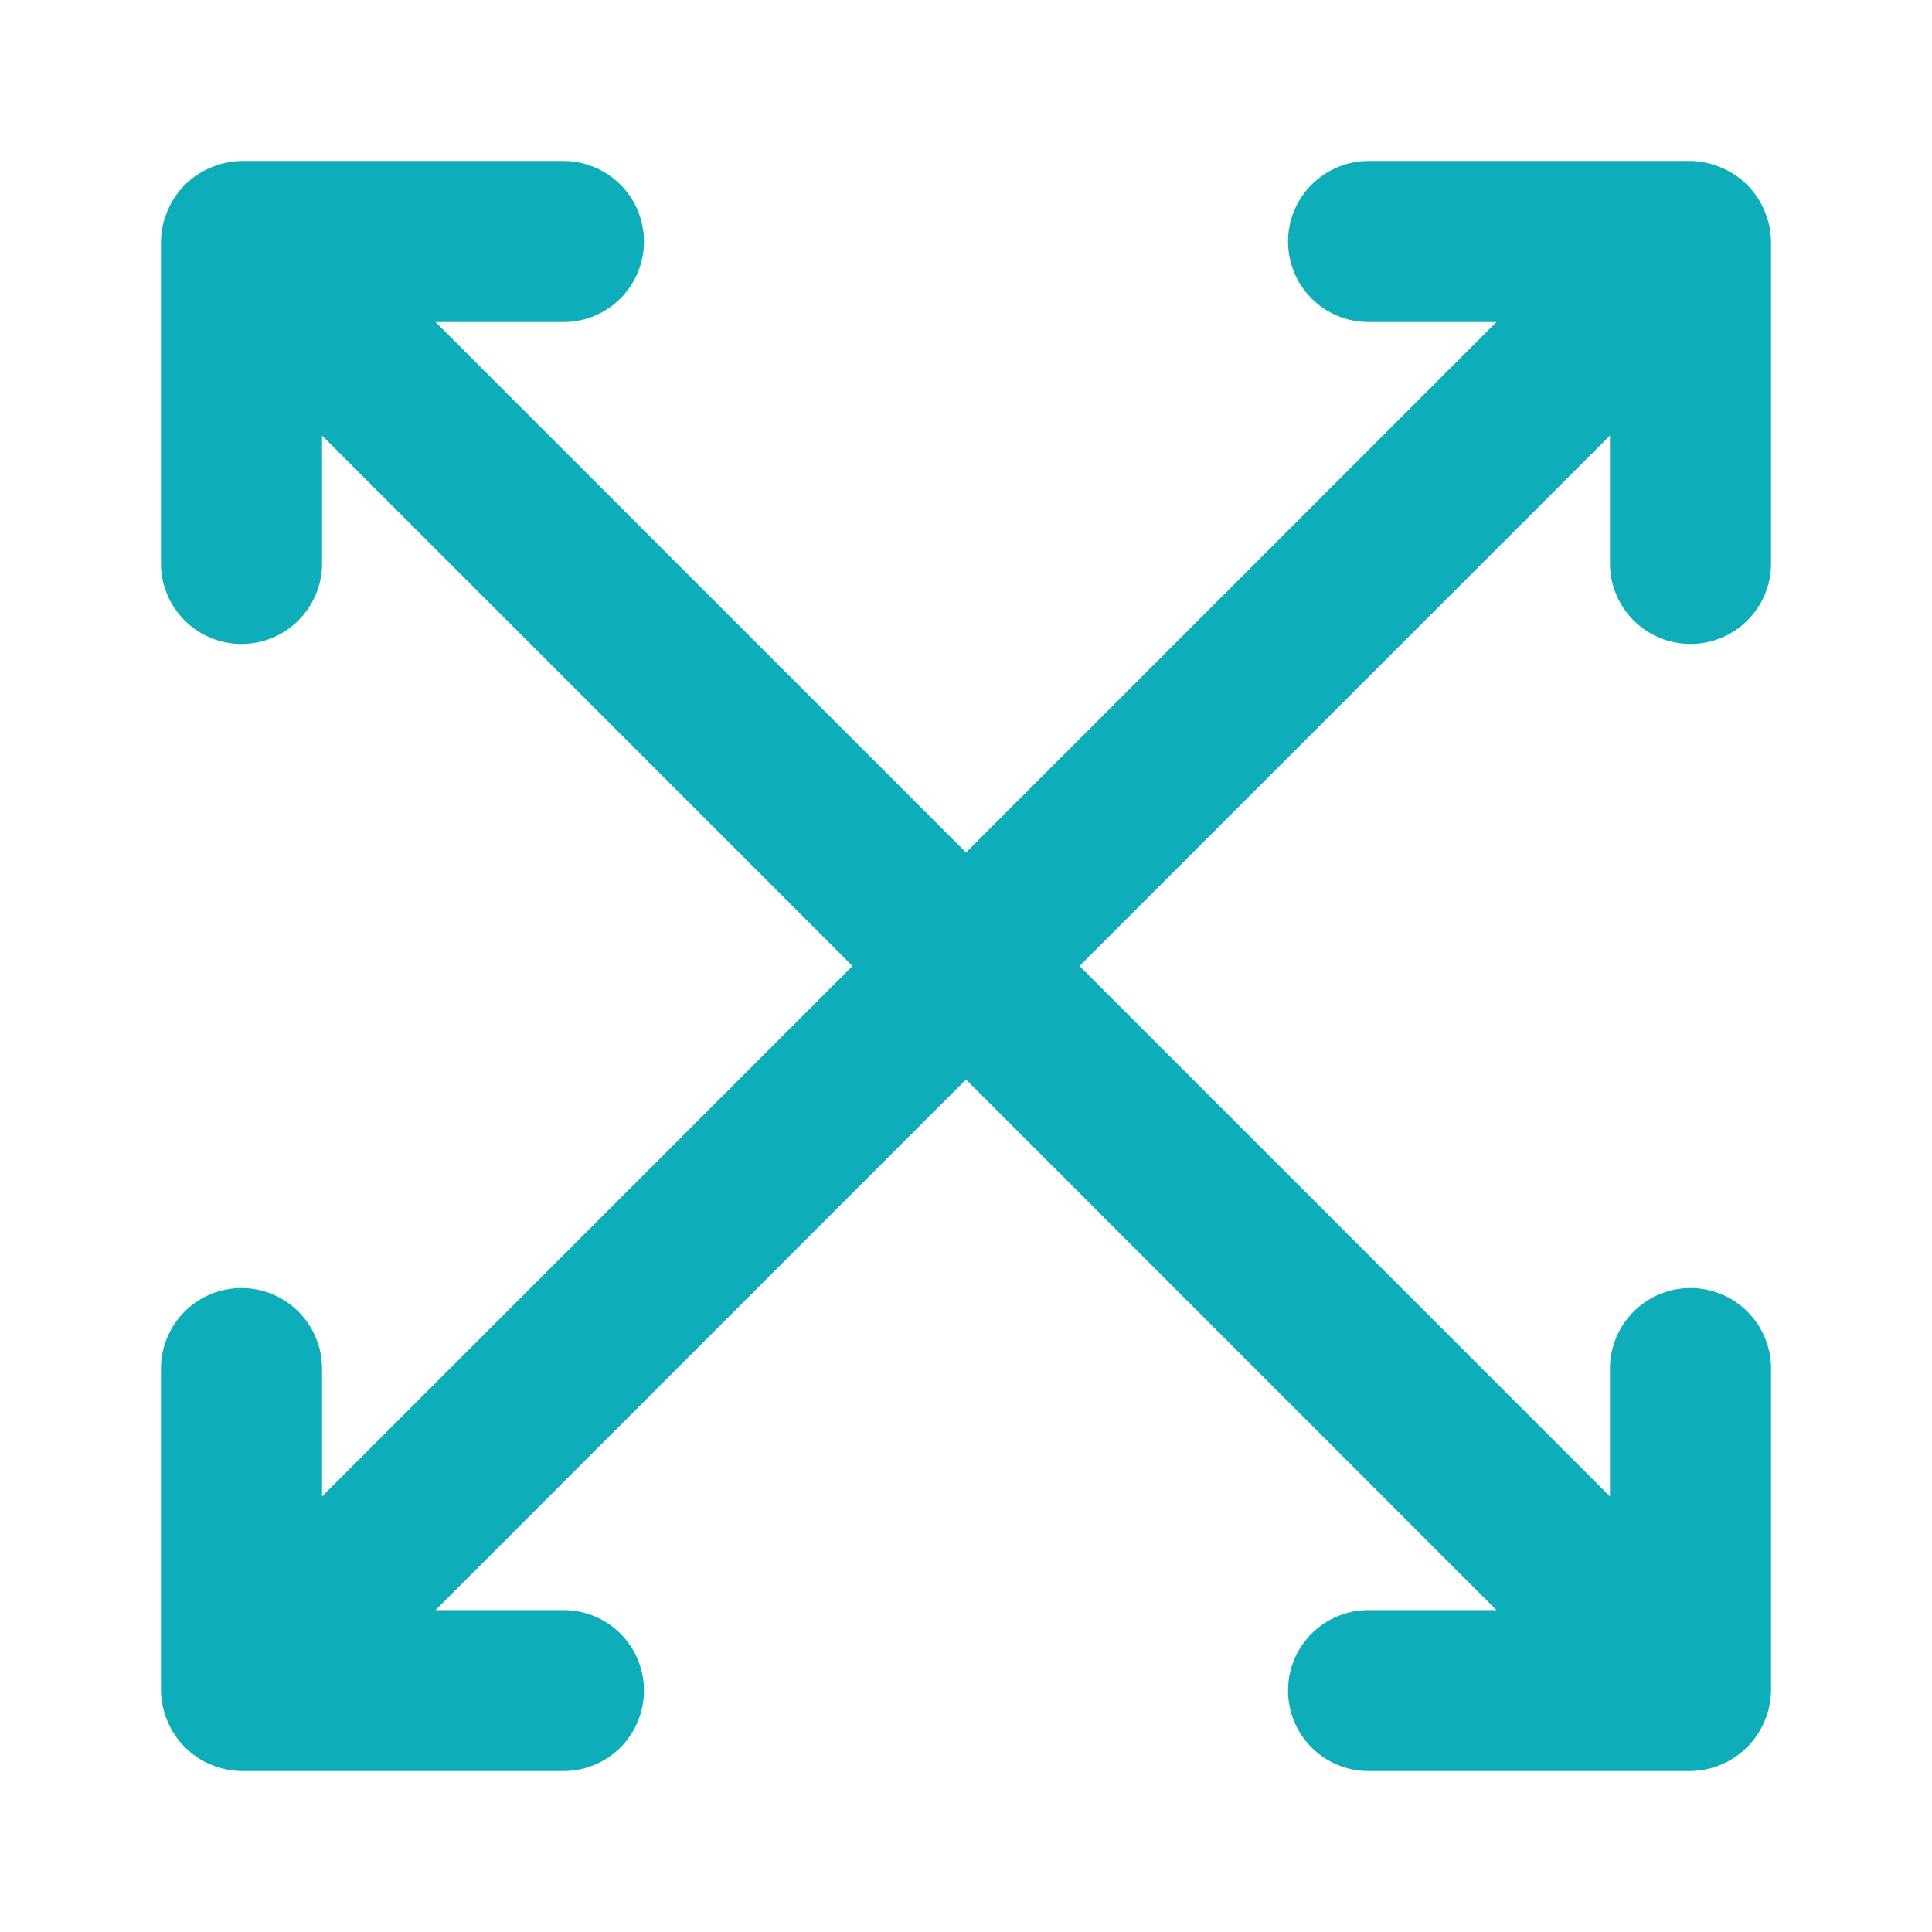
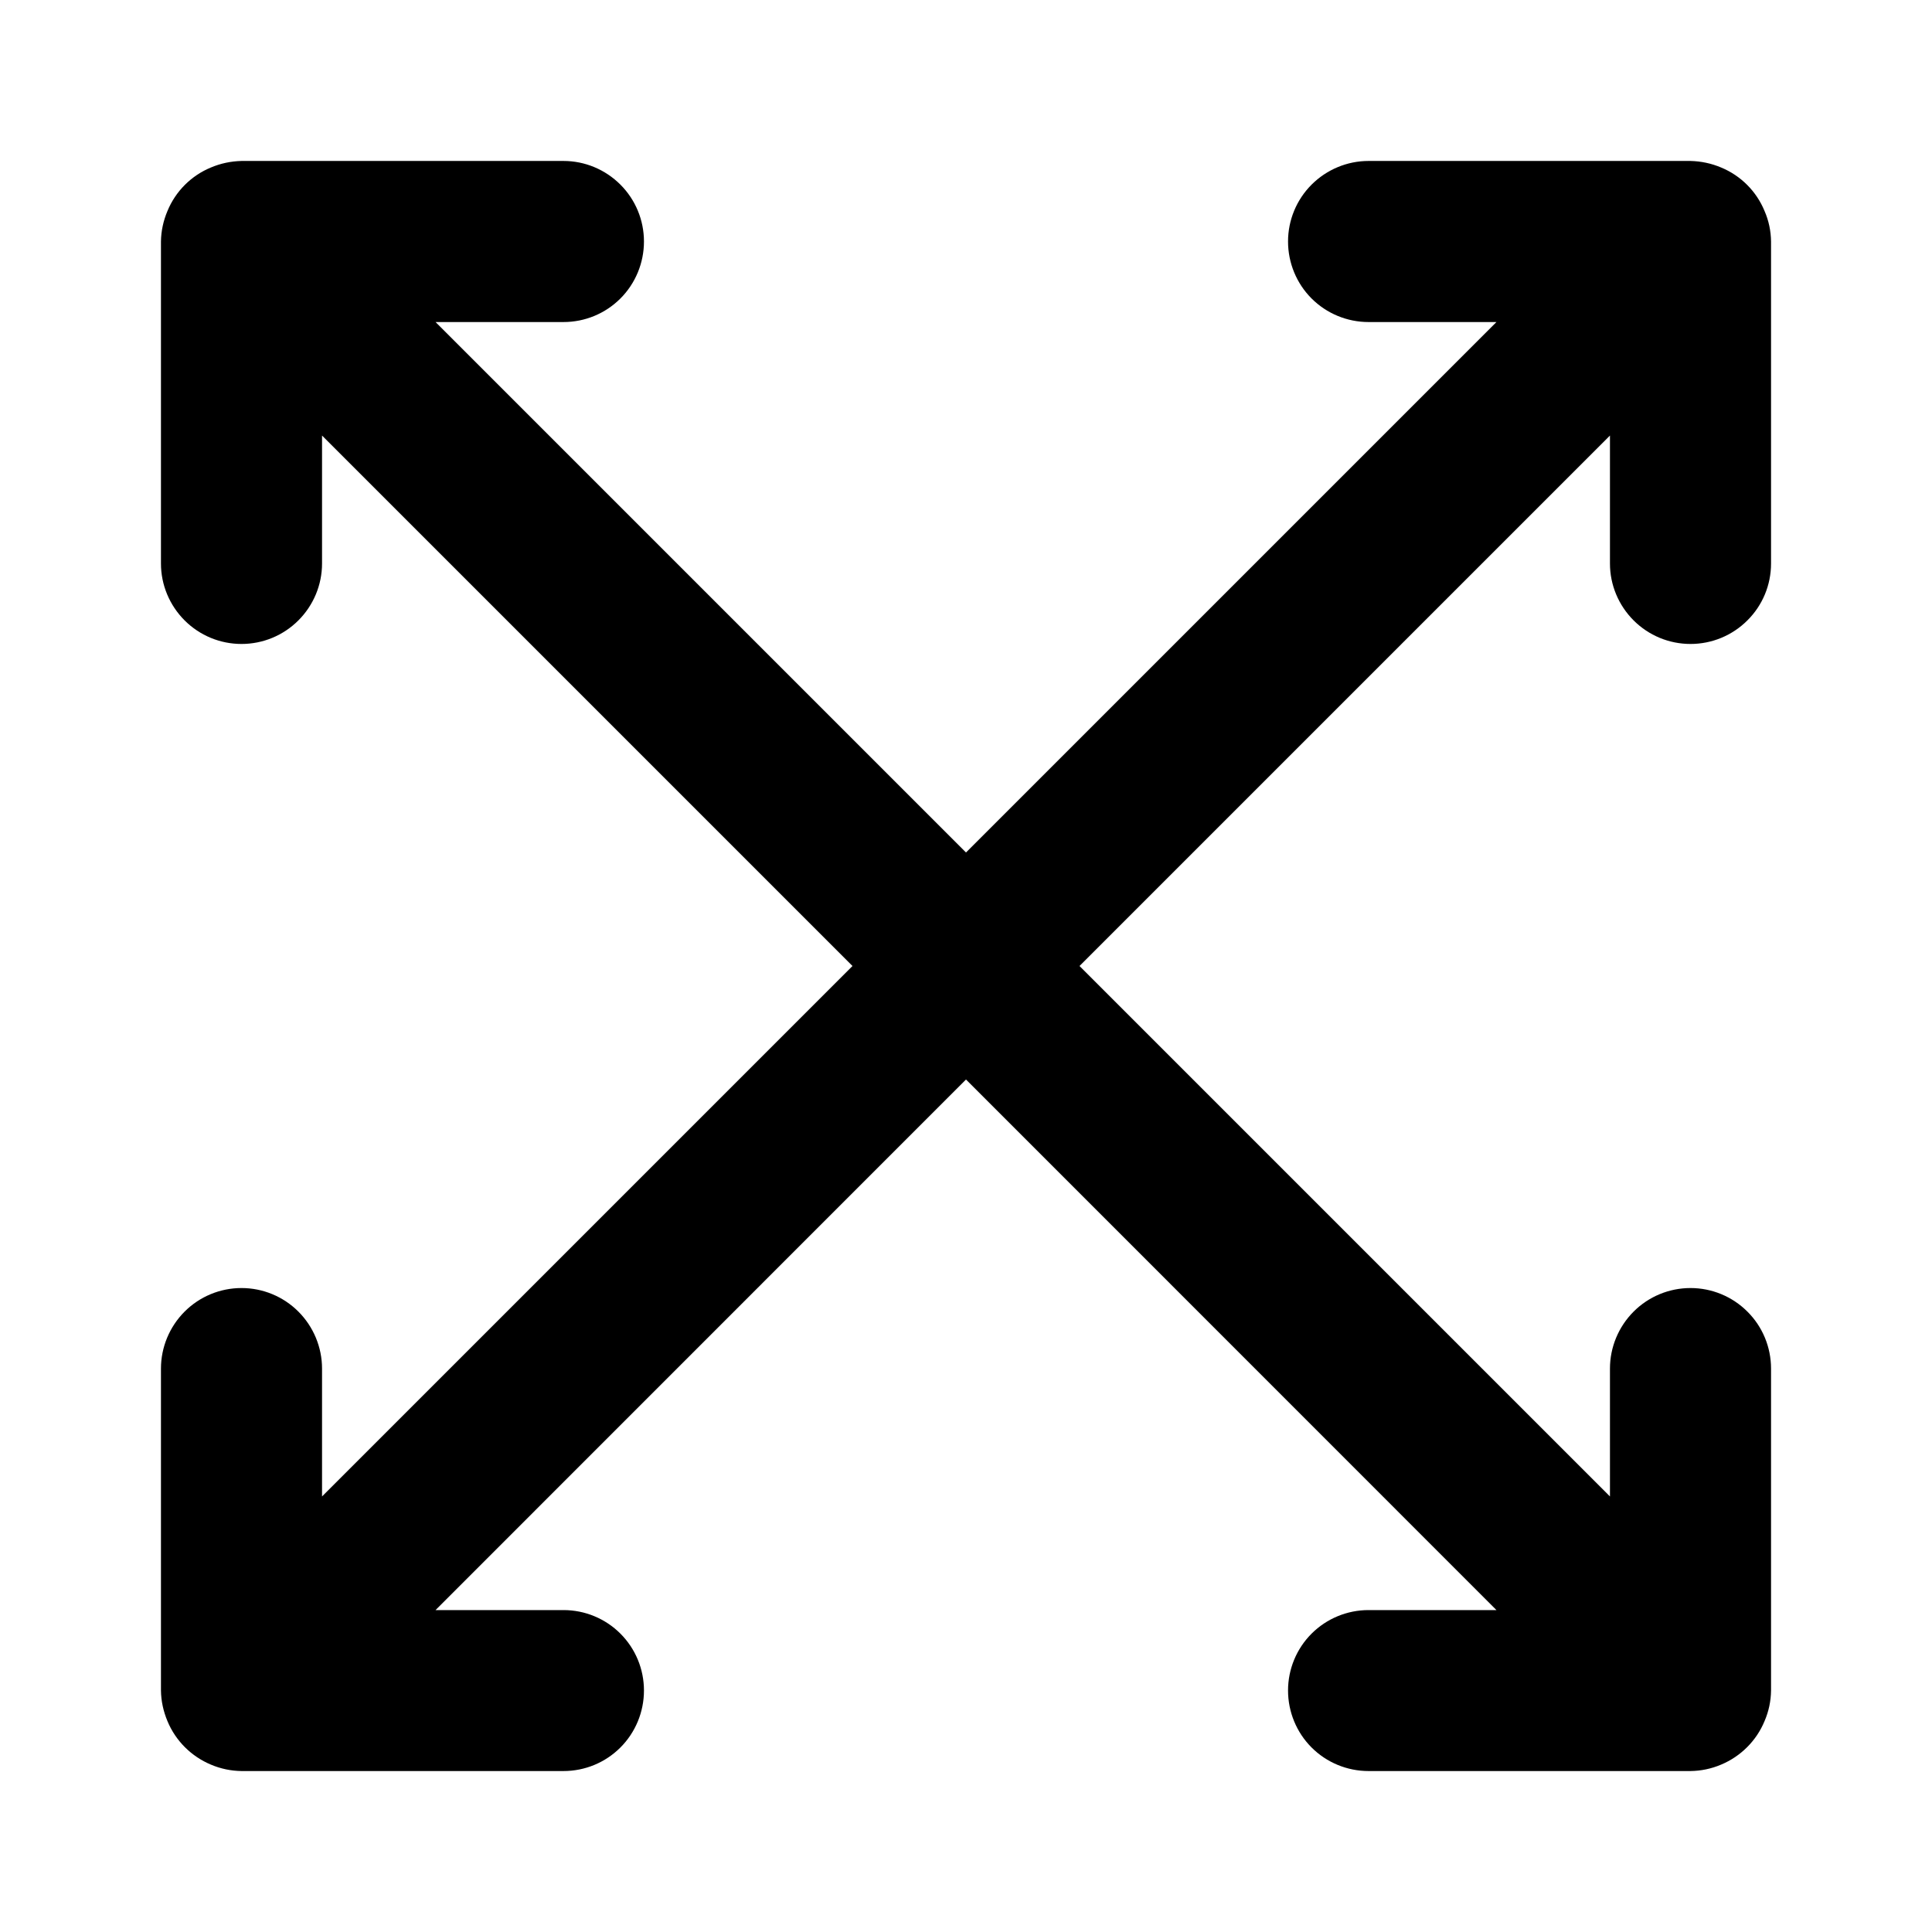
<svg xmlns="http://www.w3.org/2000/svg" width="16" height="16" viewBox="0 0 16 16" fill="none">
-   <path d="M14 5.333C14.177 5.333 14.346 5.263 14.471 5.138C14.597 5.013 14.667 4.844 14.667 4.667V2C14.666 1.913 14.648 1.827 14.613 1.747C14.546 1.584 14.416 1.454 14.253 1.387C14.173 1.353 14.087 1.335 14 1.333H11.333C11.157 1.333 10.987 1.404 10.862 1.529C10.737 1.654 10.667 1.823 10.667 2C10.667 2.177 10.737 2.347 10.862 2.472C10.987 2.597 11.157 2.667 11.333 2.667H12.393L8 7.06L3.607 2.667H4.667C4.844 2.667 5.013 2.597 5.138 2.472C5.263 2.347 5.333 2.177 5.333 2C5.333 1.823 5.263 1.654 5.138 1.529C5.013 1.404 4.844 1.333 4.667 1.333H2C1.913 1.335 1.827 1.353 1.747 1.387C1.584 1.454 1.454 1.584 1.387 1.747C1.353 1.827 1.334 1.913 1.333 2V4.667C1.333 4.844 1.404 5.013 1.529 5.138C1.654 5.263 1.823 5.333 2 5.333C2.177 5.333 2.346 5.263 2.471 5.138C2.596 5.013 2.667 4.844 2.667 4.667V3.607L7.06 8L2.667 12.393V11.334C2.667 11.157 2.596 10.987 2.471 10.862C2.346 10.737 2.177 10.667 2 10.667C1.823 10.667 1.654 10.737 1.529 10.862C1.404 10.987 1.333 11.157 1.333 11.334V14C1.334 14.087 1.353 14.173 1.387 14.254C1.454 14.416 1.584 14.546 1.747 14.614C1.827 14.648 1.913 14.666 2 14.667H4.667C4.844 14.667 5.013 14.597 5.138 14.472C5.263 14.347 5.333 14.177 5.333 14C5.333 13.823 5.263 13.654 5.138 13.529C5.013 13.404 4.844 13.334 4.667 13.334H3.607L8 8.94L12.393 13.334H11.333C11.157 13.334 10.987 13.404 10.862 13.529C10.737 13.654 10.667 13.823 10.667 14C10.667 14.177 10.737 14.347 10.862 14.472C10.987 14.597 11.157 14.667 11.333 14.667H14C14.087 14.666 14.173 14.648 14.253 14.614C14.416 14.546 14.546 14.416 14.613 14.254C14.648 14.173 14.666 14.087 14.667 14V11.334C14.667 11.157 14.597 10.987 14.471 10.862C14.346 10.737 14.177 10.667 14 10.667C13.823 10.667 13.654 10.737 13.529 10.862C13.404 10.987 13.333 11.157 13.333 11.334V12.393L8.94 8L13.333 3.607V4.667C13.333 4.844 13.404 5.013 13.529 5.138C13.654 5.263 13.823 5.333 14 5.333Z" fill="#0DADB9" />
+   <path d="M14 5.333C14.177 5.333 14.346 5.263 14.471 5.138C14.597 5.013 14.667 4.844 14.667 4.667V2C14.666 1.913 14.648 1.827 14.613 1.747C14.546 1.584 14.416 1.454 14.253 1.387C14.173 1.353 14.087 1.335 14 1.333H11.333C11.157 1.333 10.987 1.404 10.862 1.529C10.737 1.654 10.667 1.823 10.667 2C10.667 2.177 10.737 2.347 10.862 2.472C10.987 2.597 11.157 2.667 11.333 2.667H12.393L8 7.06L3.607 2.667H4.667C4.844 2.667 5.013 2.597 5.138 2.472C5.263 2.347 5.333 2.177 5.333 2C5.333 1.823 5.263 1.654 5.138 1.529C5.013 1.404 4.844 1.333 4.667 1.333H2C1.913 1.335 1.827 1.353 1.747 1.387C1.584 1.454 1.454 1.584 1.387 1.747C1.353 1.827 1.334 1.913 1.333 2V4.667C1.333 4.844 1.404 5.013 1.529 5.138C1.654 5.263 1.823 5.333 2 5.333C2.177 5.333 2.346 5.263 2.471 5.138C2.596 5.013 2.667 4.844 2.667 4.667V3.607L7.06 8L2.667 12.393V11.334C2.667 11.157 2.596 10.987 2.471 10.862C2.346 10.737 2.177 10.667 2 10.667C1.823 10.667 1.654 10.737 1.529 10.862C1.404 10.987 1.333 11.157 1.333 11.334V14C1.334 14.087 1.353 14.173 1.387 14.254C1.454 14.416 1.584 14.546 1.747 14.614C1.827 14.648 1.913 14.666 2 14.667H4.667C4.844 14.667 5.013 14.597 5.138 14.472C5.263 14.347 5.333 14.177 5.333 14C5.333 13.823 5.263 13.654 5.138 13.529C5.013 13.404 4.844 13.334 4.667 13.334H3.607L8 8.94L12.393 13.334H11.333C11.157 13.334 10.987 13.404 10.862 13.529C10.737 13.654 10.667 13.823 10.667 14C10.667 14.177 10.737 14.347 10.862 14.472C10.987 14.597 11.157 14.667 11.333 14.667H14C14.087 14.666 14.173 14.648 14.253 14.614C14.416 14.546 14.546 14.416 14.613 14.254C14.648 14.173 14.666 14.087 14.667 14V11.334C14.667 11.157 14.597 10.987 14.471 10.862C14.346 10.737 14.177 10.667 14 10.667C13.823 10.667 13.654 10.737 13.529 10.862C13.404 10.987 13.333 11.157 13.333 11.334V12.393L8.94 8L13.333 3.607V4.667C13.333 4.844 13.404 5.013 13.529 5.138C13.654 5.263 13.823 5.333 14 5.333Z" fill="currentColor" />
</svg>
